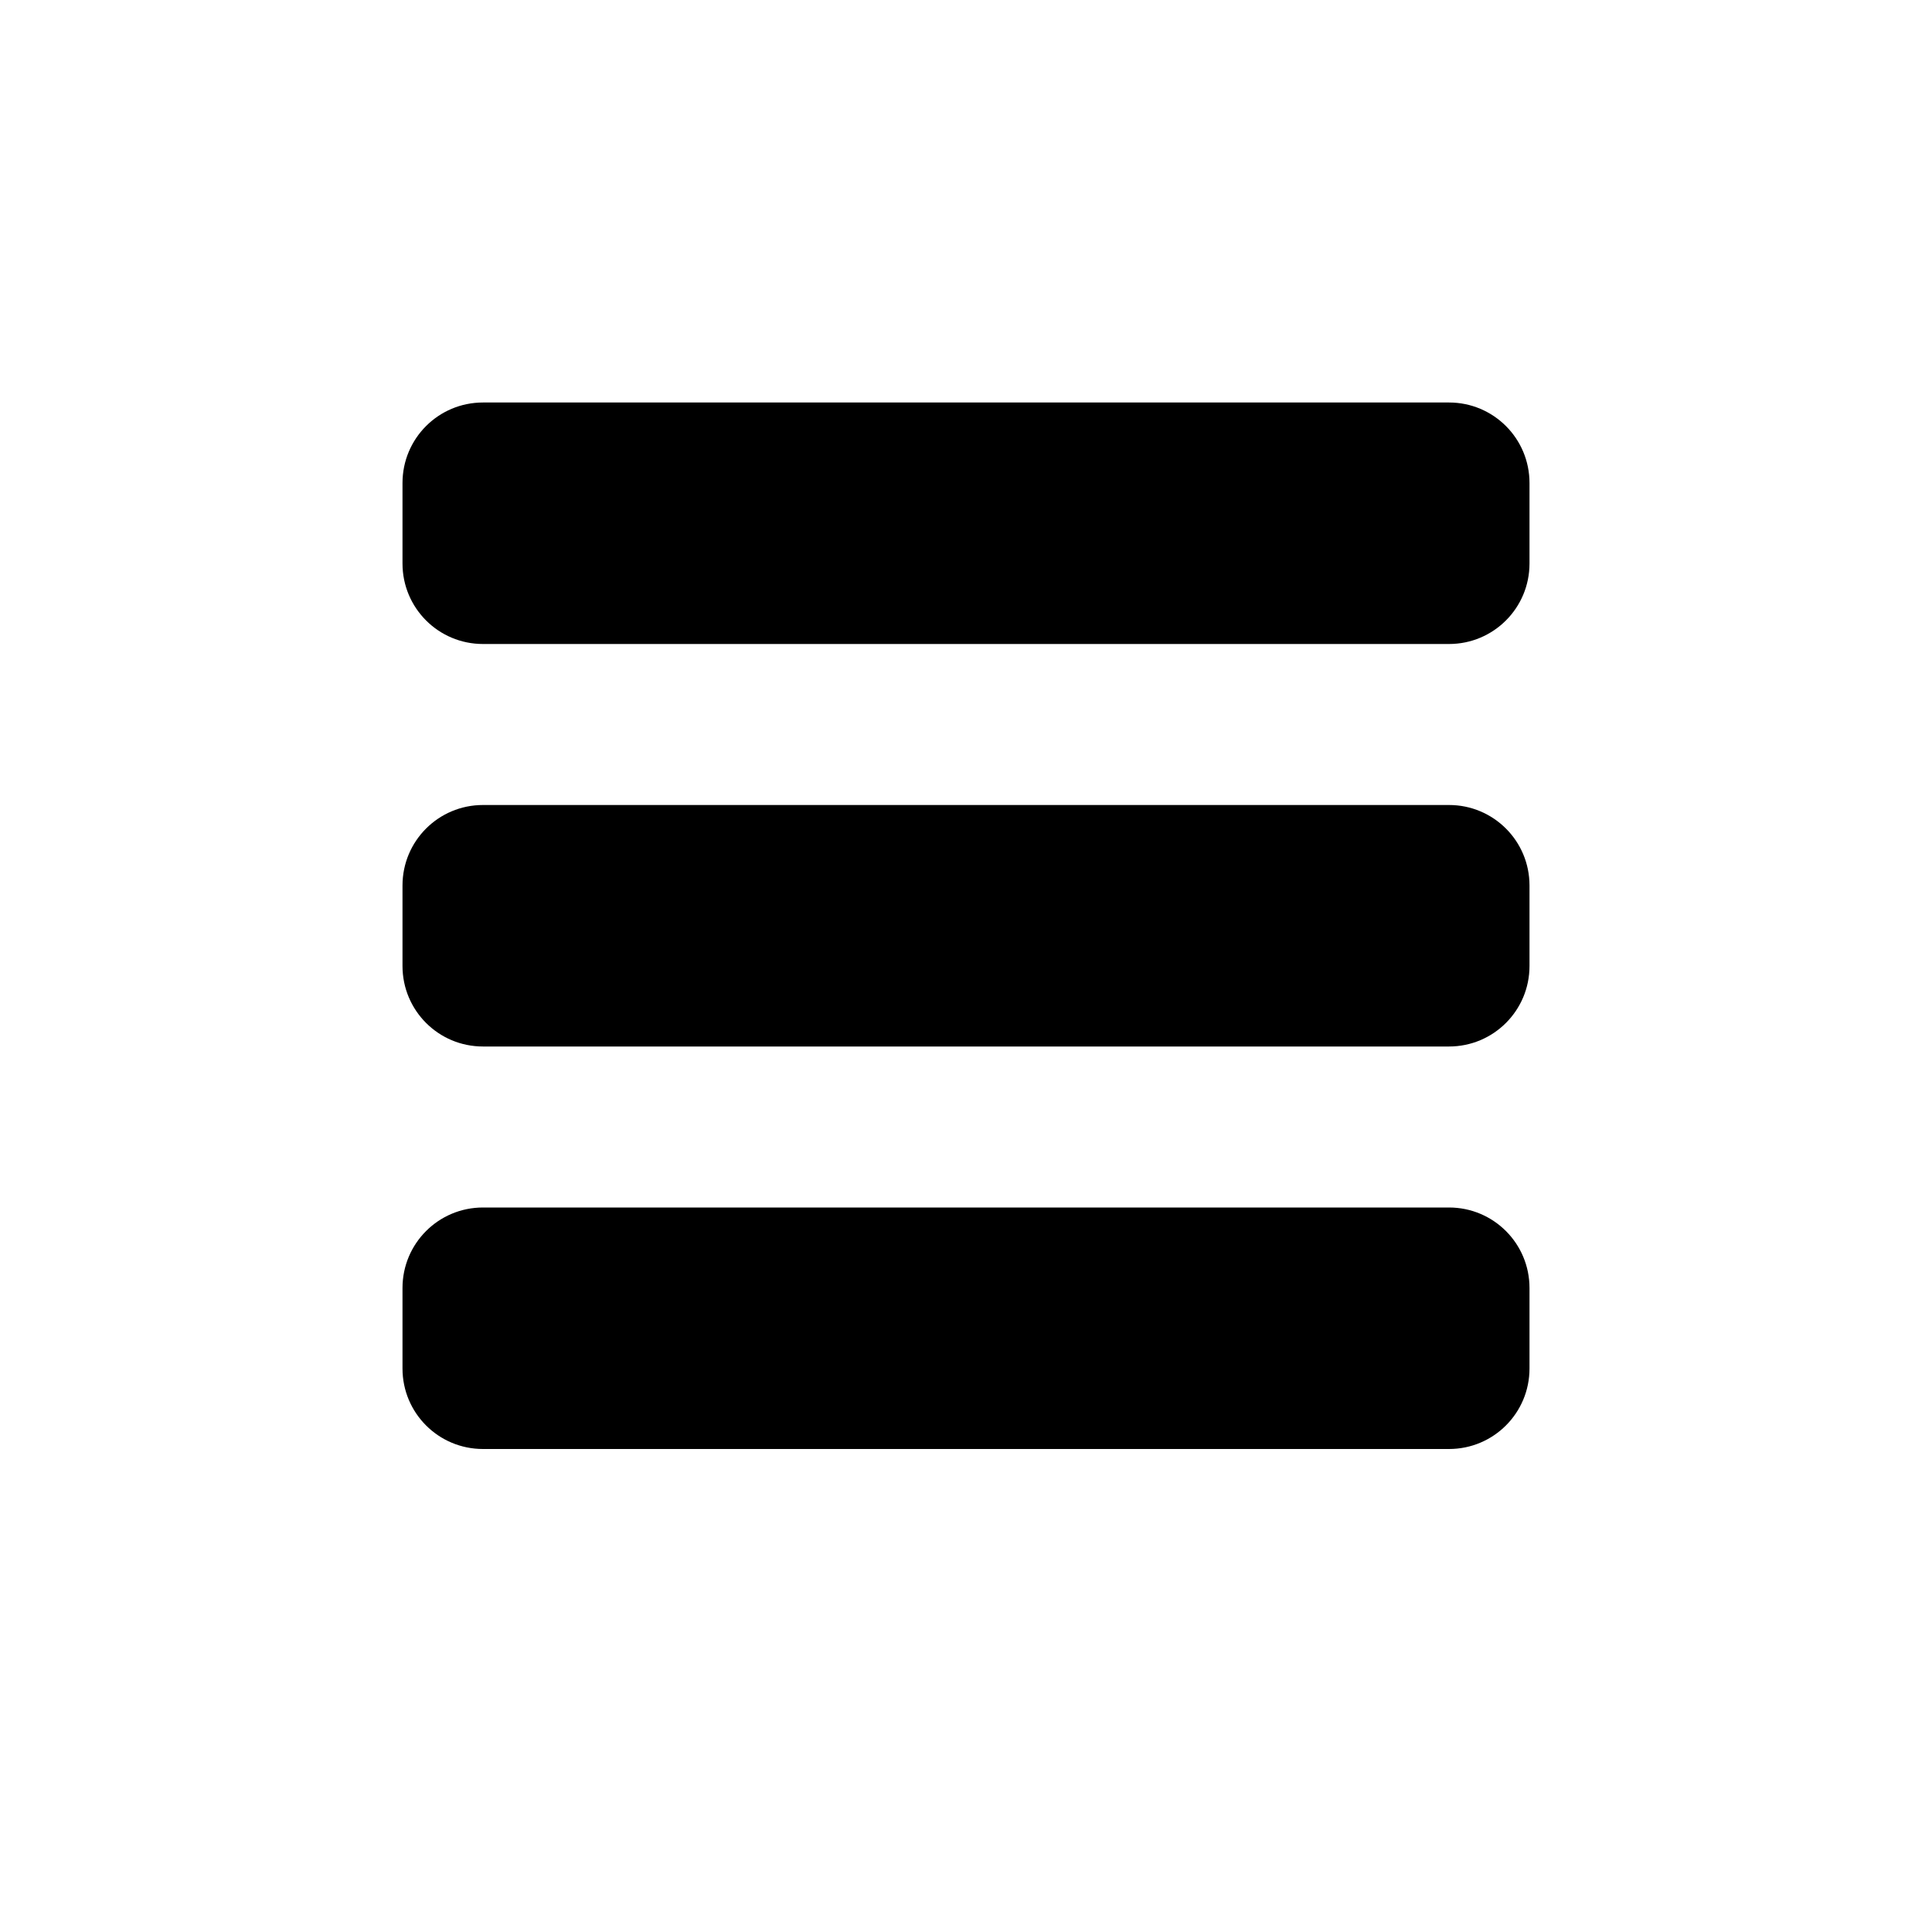
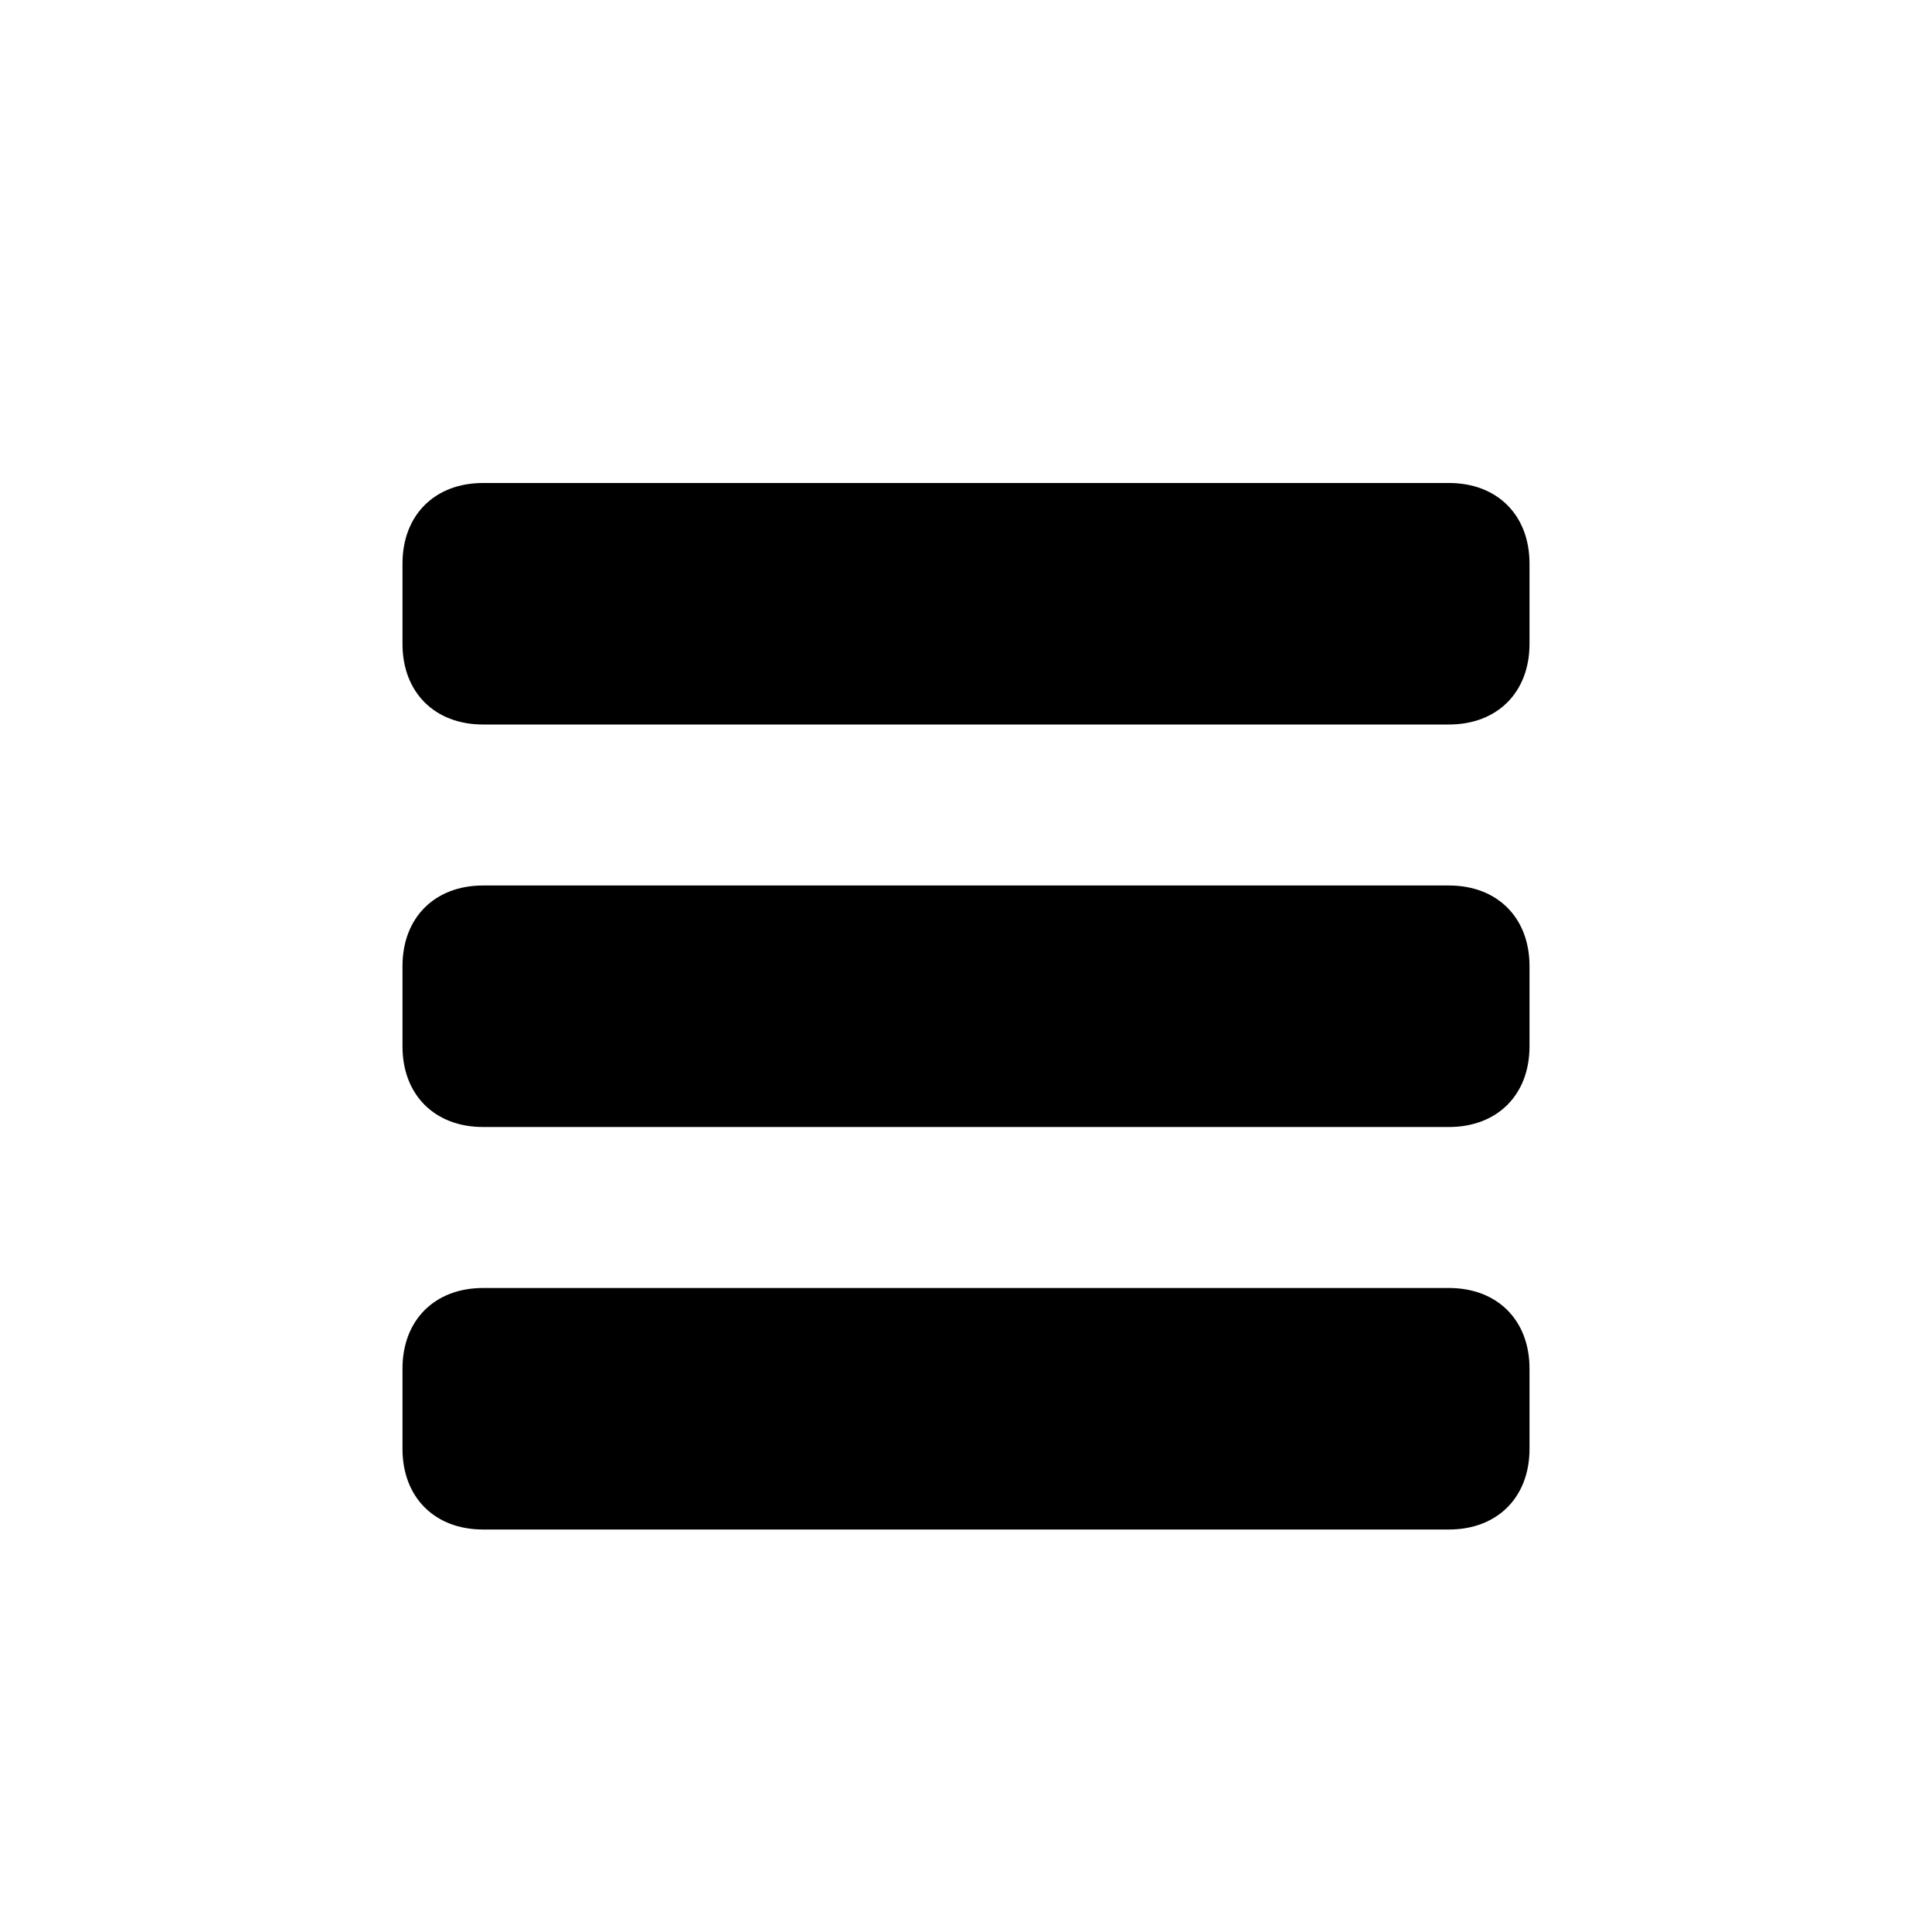
- <svg xmlns="http://www.w3.org/2000/svg" width="24" height="24" viewBox="0 0 24 24">
+ <svg xmlns="http://www.w3.org/2000/svg" version="1.1" id="Layer_1" x="0px" y="0px" viewBox="-487 489 24 24" enable-background="new -487 489 24 24" xml:space="preserve">
  <g id="menu">
-     <path id="lines" d="M6 15h12c.553 0 1 .447 1 1v1c0 .553-.447 1-1 1h-12c-.553 0-1-.447-1-1v-1c0-.553.447-1 1-1zm-1-4v1c0 .553.447 1 1 1h12c.553 0 1-.447 1-1v-1c0-.553-.447-1-1-1h-12c-.553 0-1 .447-1 1zm0-5v1c0 .553.447 1 1 1h12c.553 0 1-.447 1-1v-1c0-.553-.447-1-1-1h-12c-.553 0-1 .447-1 1z" />
+     <path id="lines" d="M-481,505h12c0.6,0,1,0.4,1,1v1c0,0.6-0.4,1-1,1h-12c-0.6,0-1-0.4-1-1v-1C-482,505.4-481.6,505-481,505z    M-482,501v1c0,0.6,0.4,1,1,1h12c0.6,0,1-0.4,1-1v-1c0-0.6-0.4-1-1-1h-12C-481.6,500-482,500.4-482,501z M-482,496v1   c0,0.6,0.4,1,1,1h12c0.6,0,1-0.4,1-1v-1c0-0.6-0.4-1-1-1h-12C-481.6,495-482,495.4-482,496z" />
  </g>
</svg>
